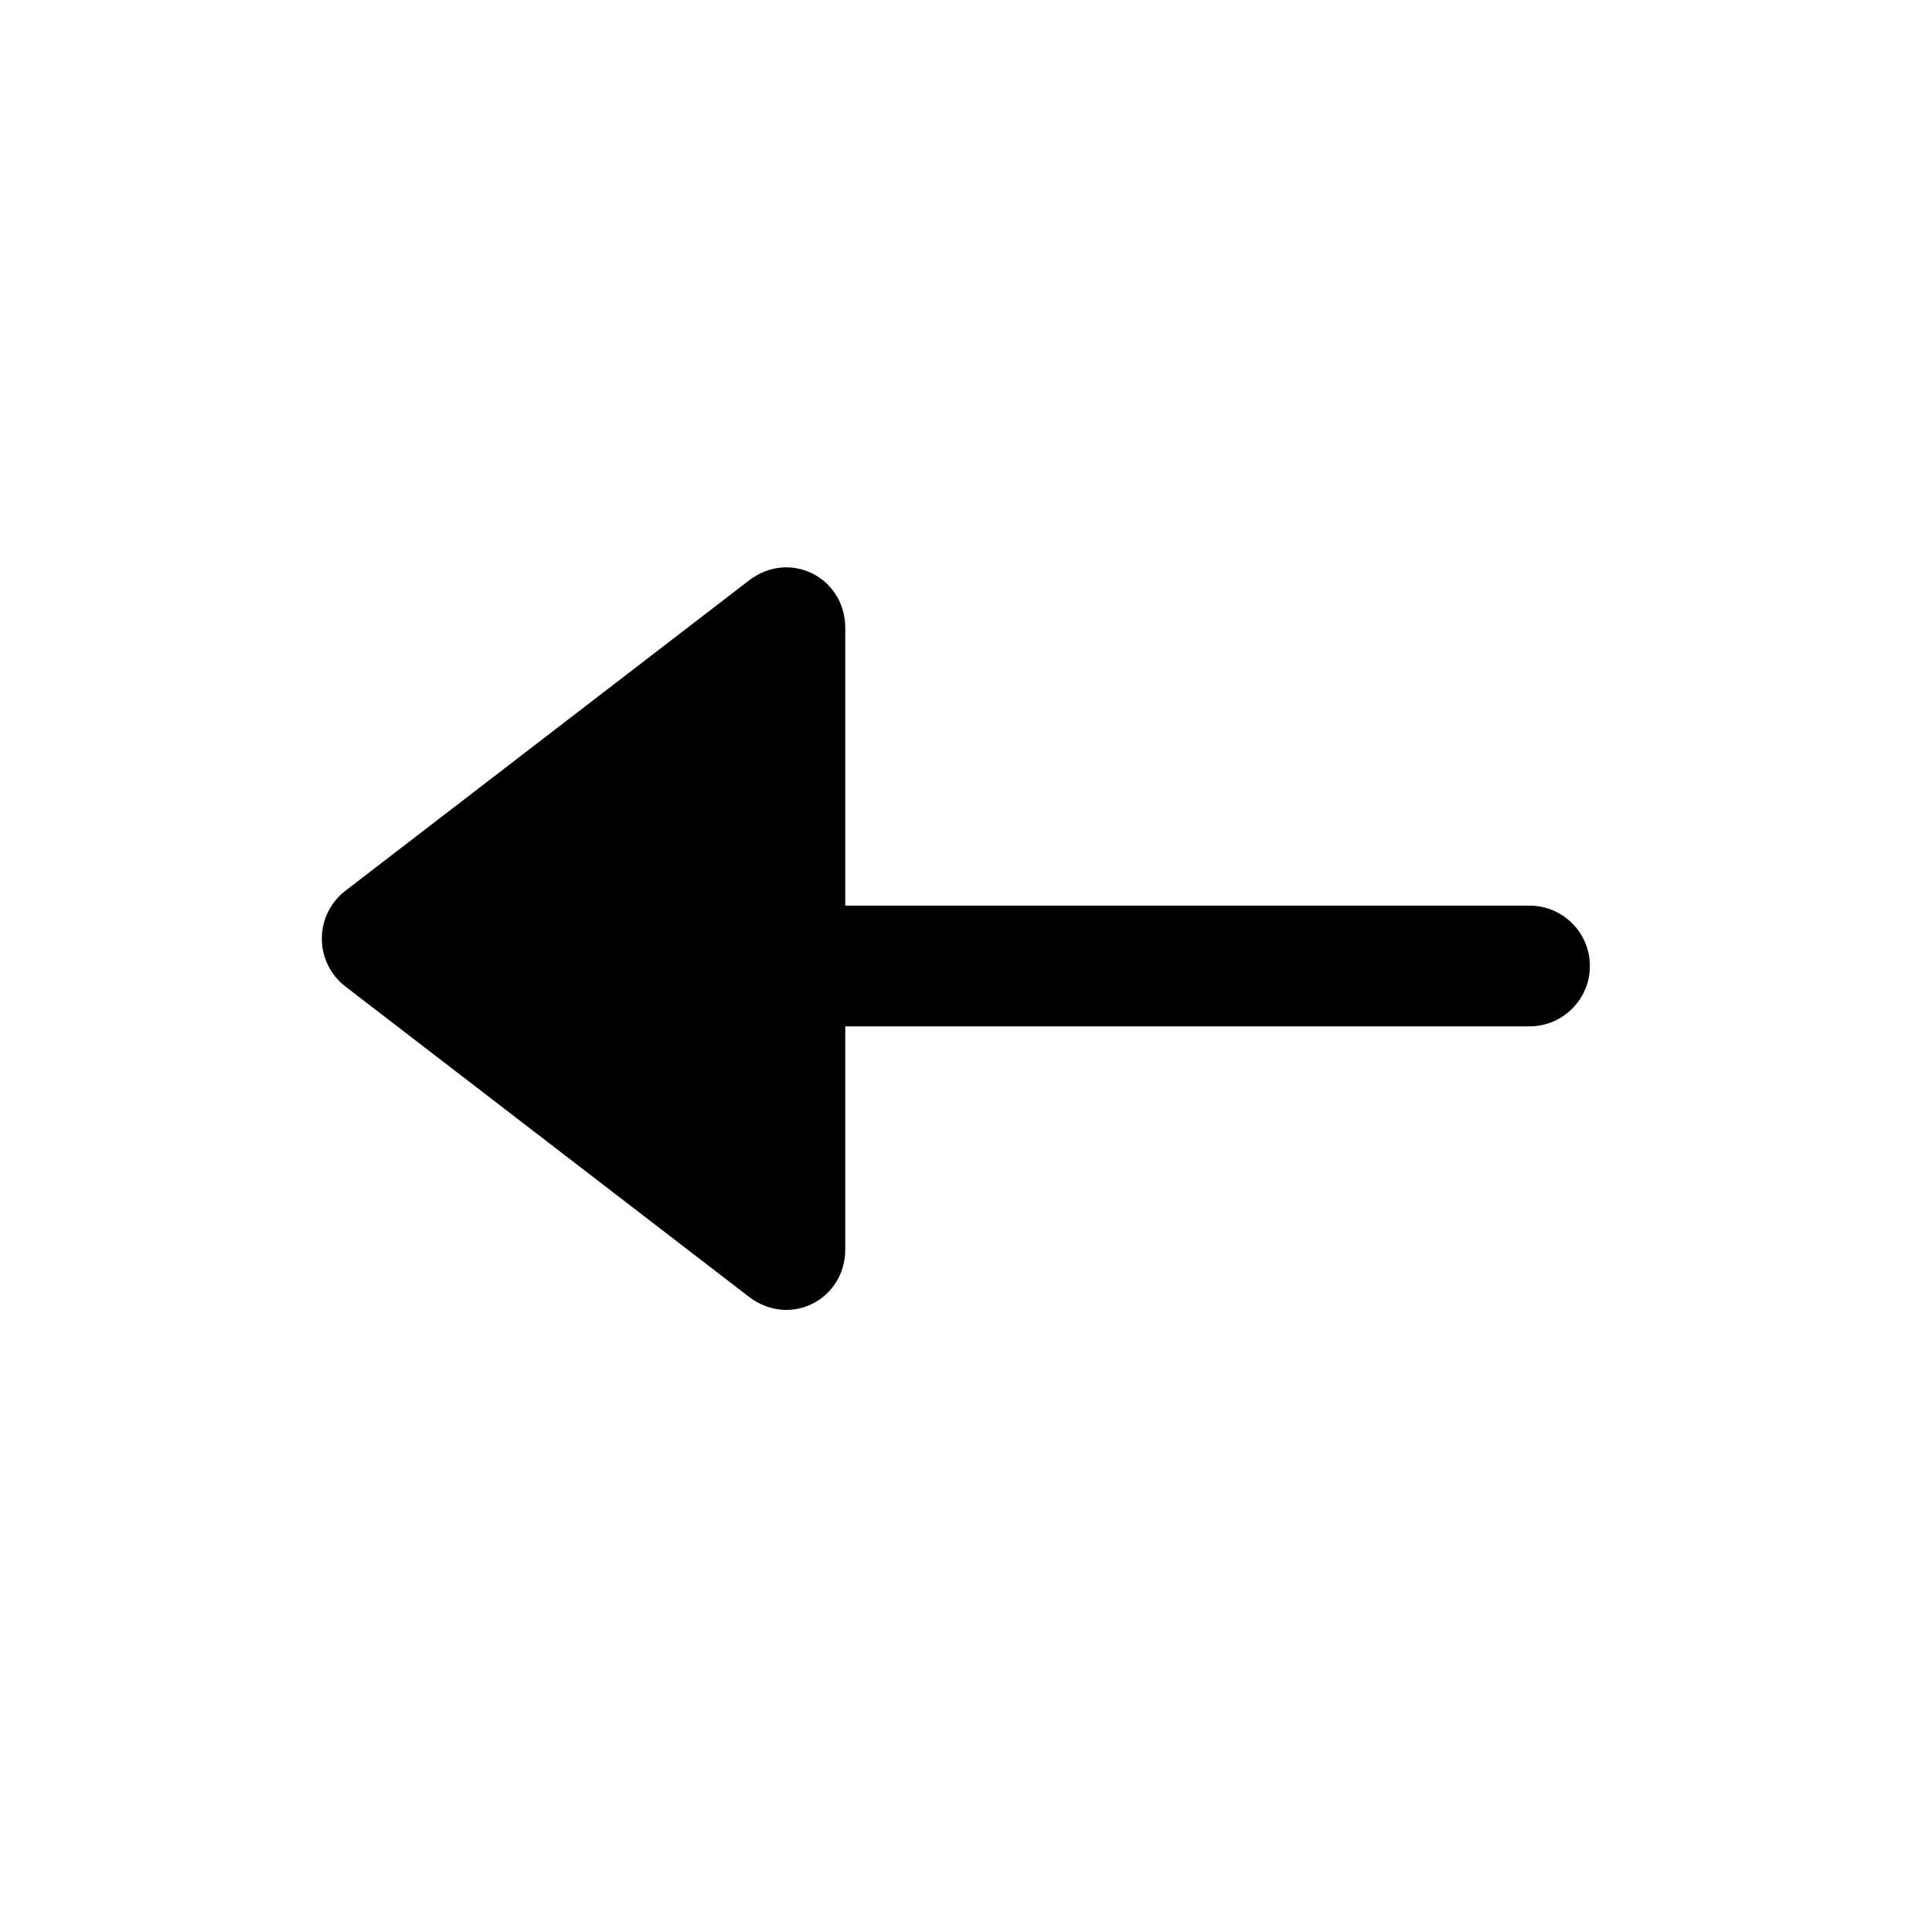
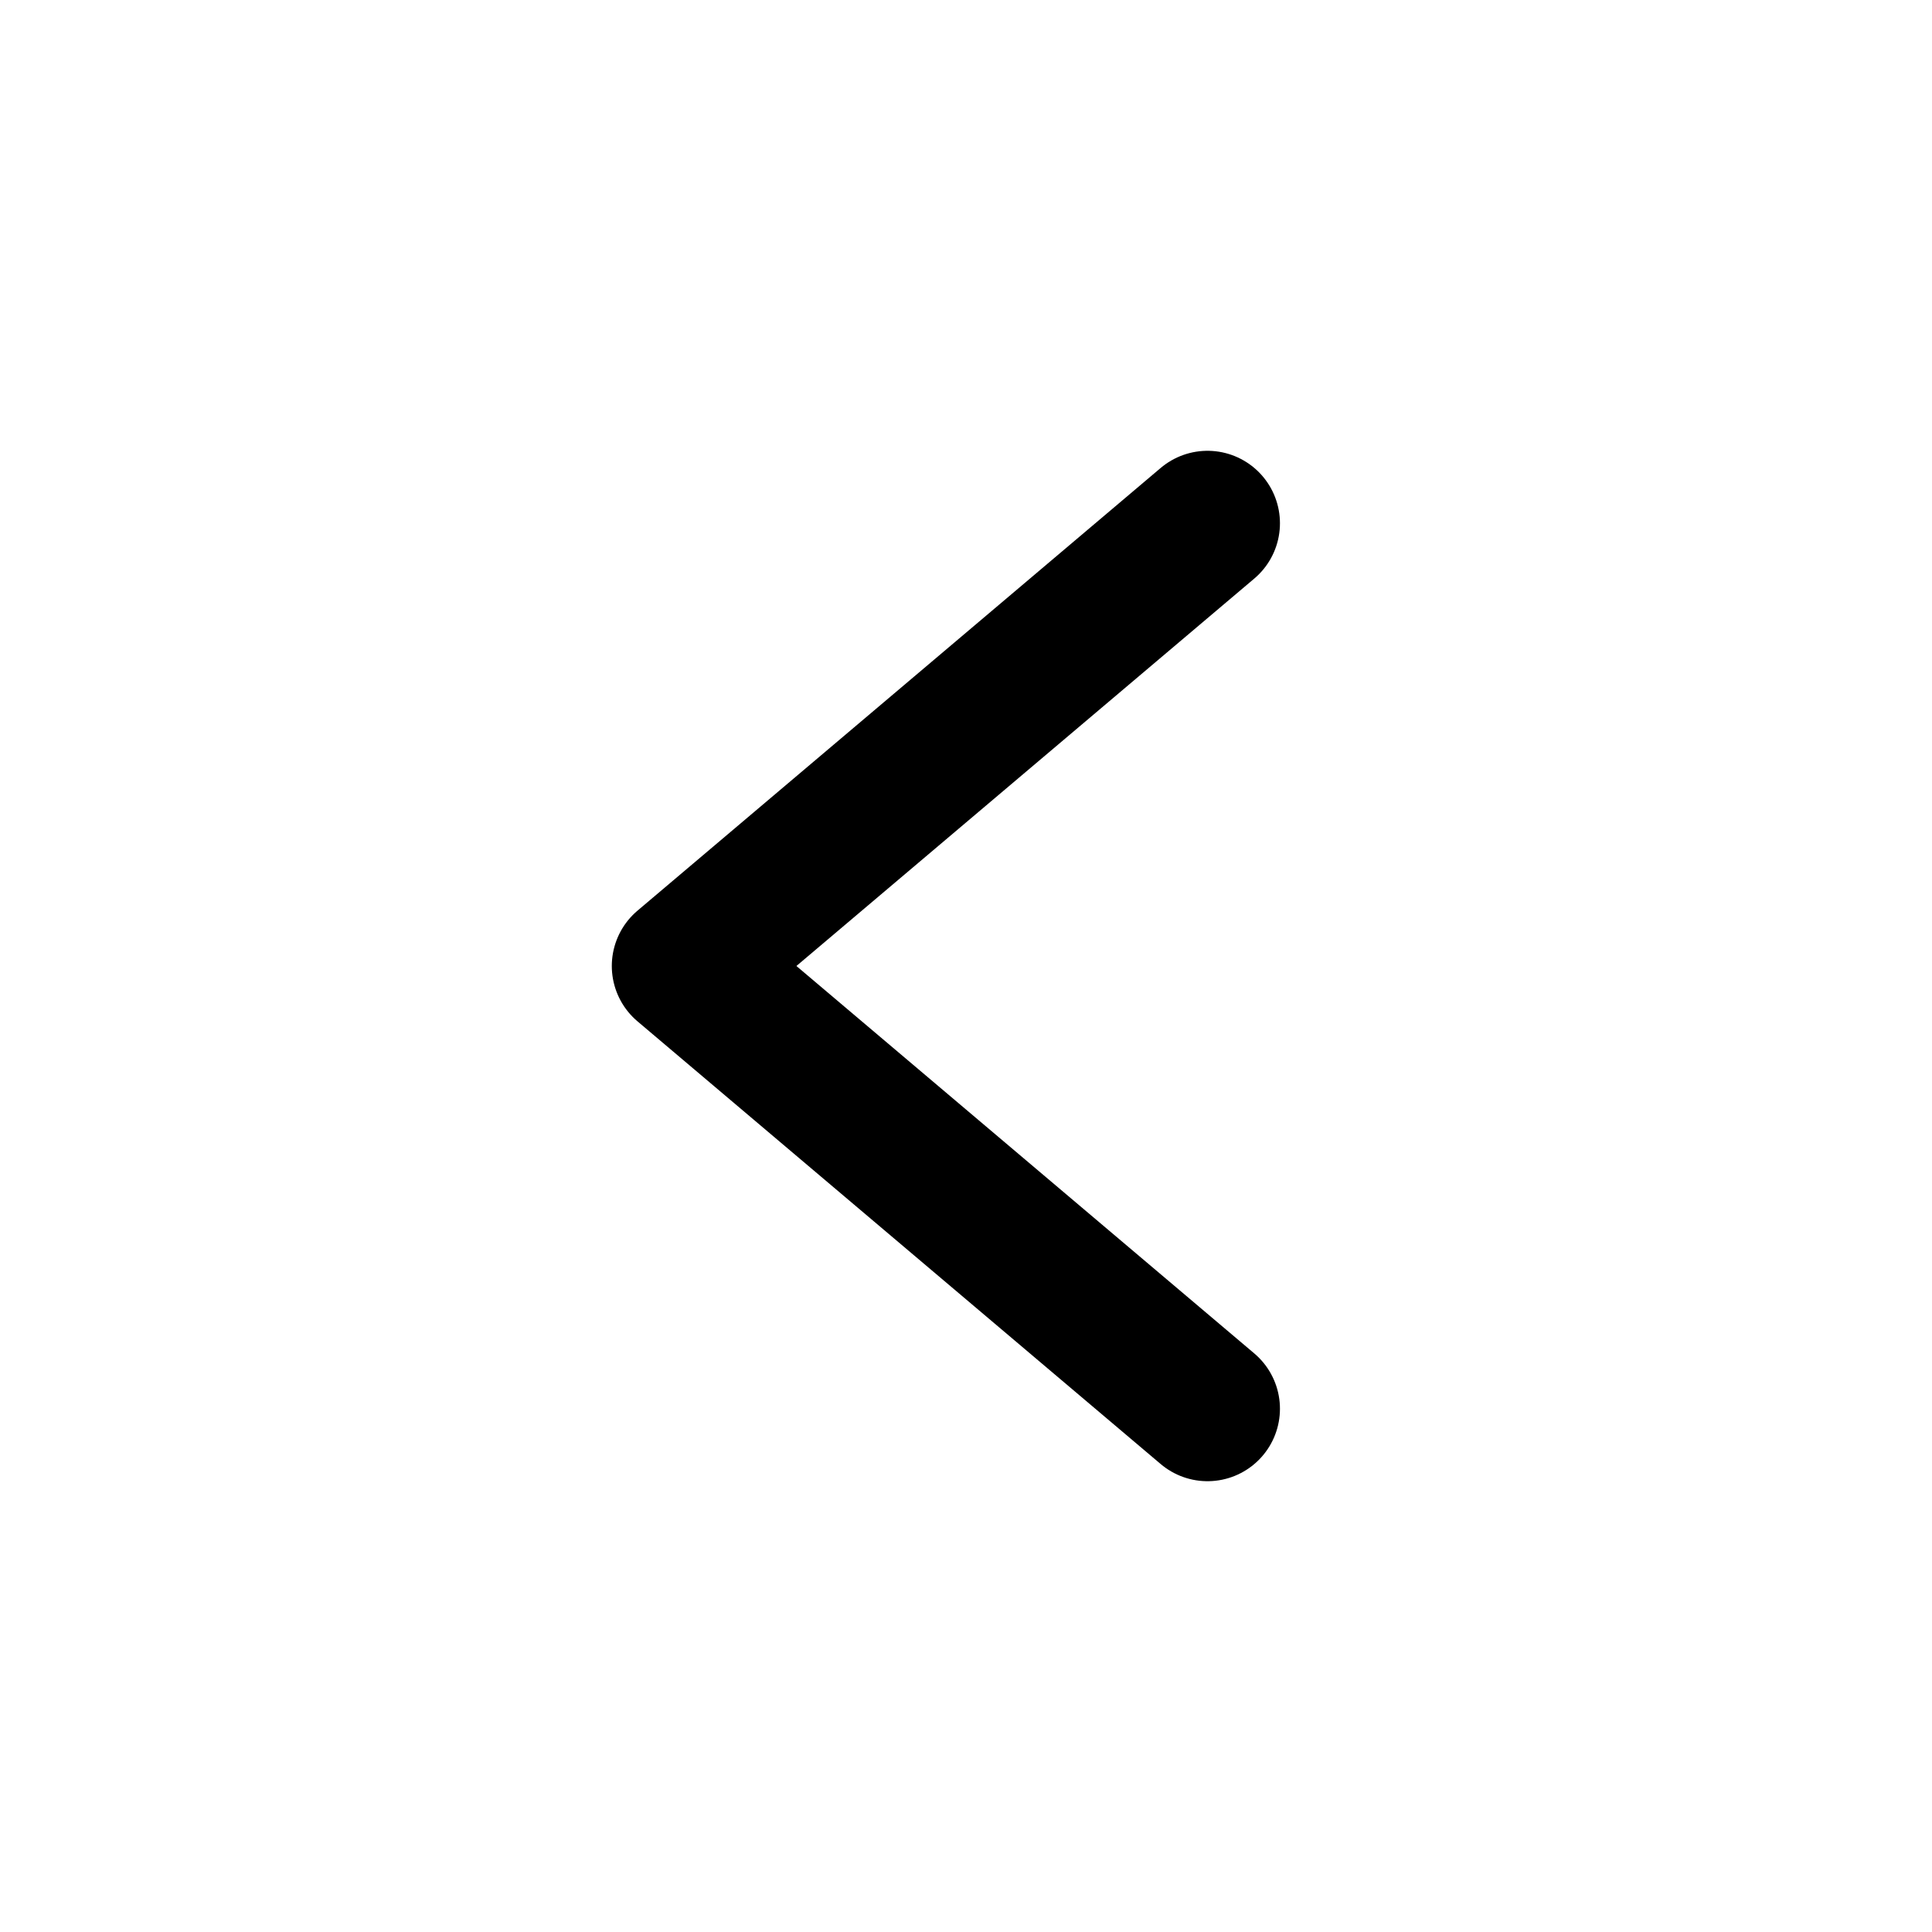
<svg xmlns="http://www.w3.org/2000/svg" width="24" height="24" viewBox="0 0 24 24" fill="none">
-   <path d="M19.75 12a.75.75 0 0 0-.75-.75H10.5V7.8c0-.622-.68-.976-1.19-.594l-5.02 3.86a.75.75 0 0 0 0 1.188l5.02 3.86c.51.382 1.19.028 1.19-.594V12.75h8.5a.75.75 0 0 0 .75-.75Z" fill="currentColor" />
+   <path d="M15 6.5 8.5 12 15 17.5" stroke="currentColor" stroke-width="1.8" stroke-linecap="round" stroke-linejoin="round" />
</svg>
